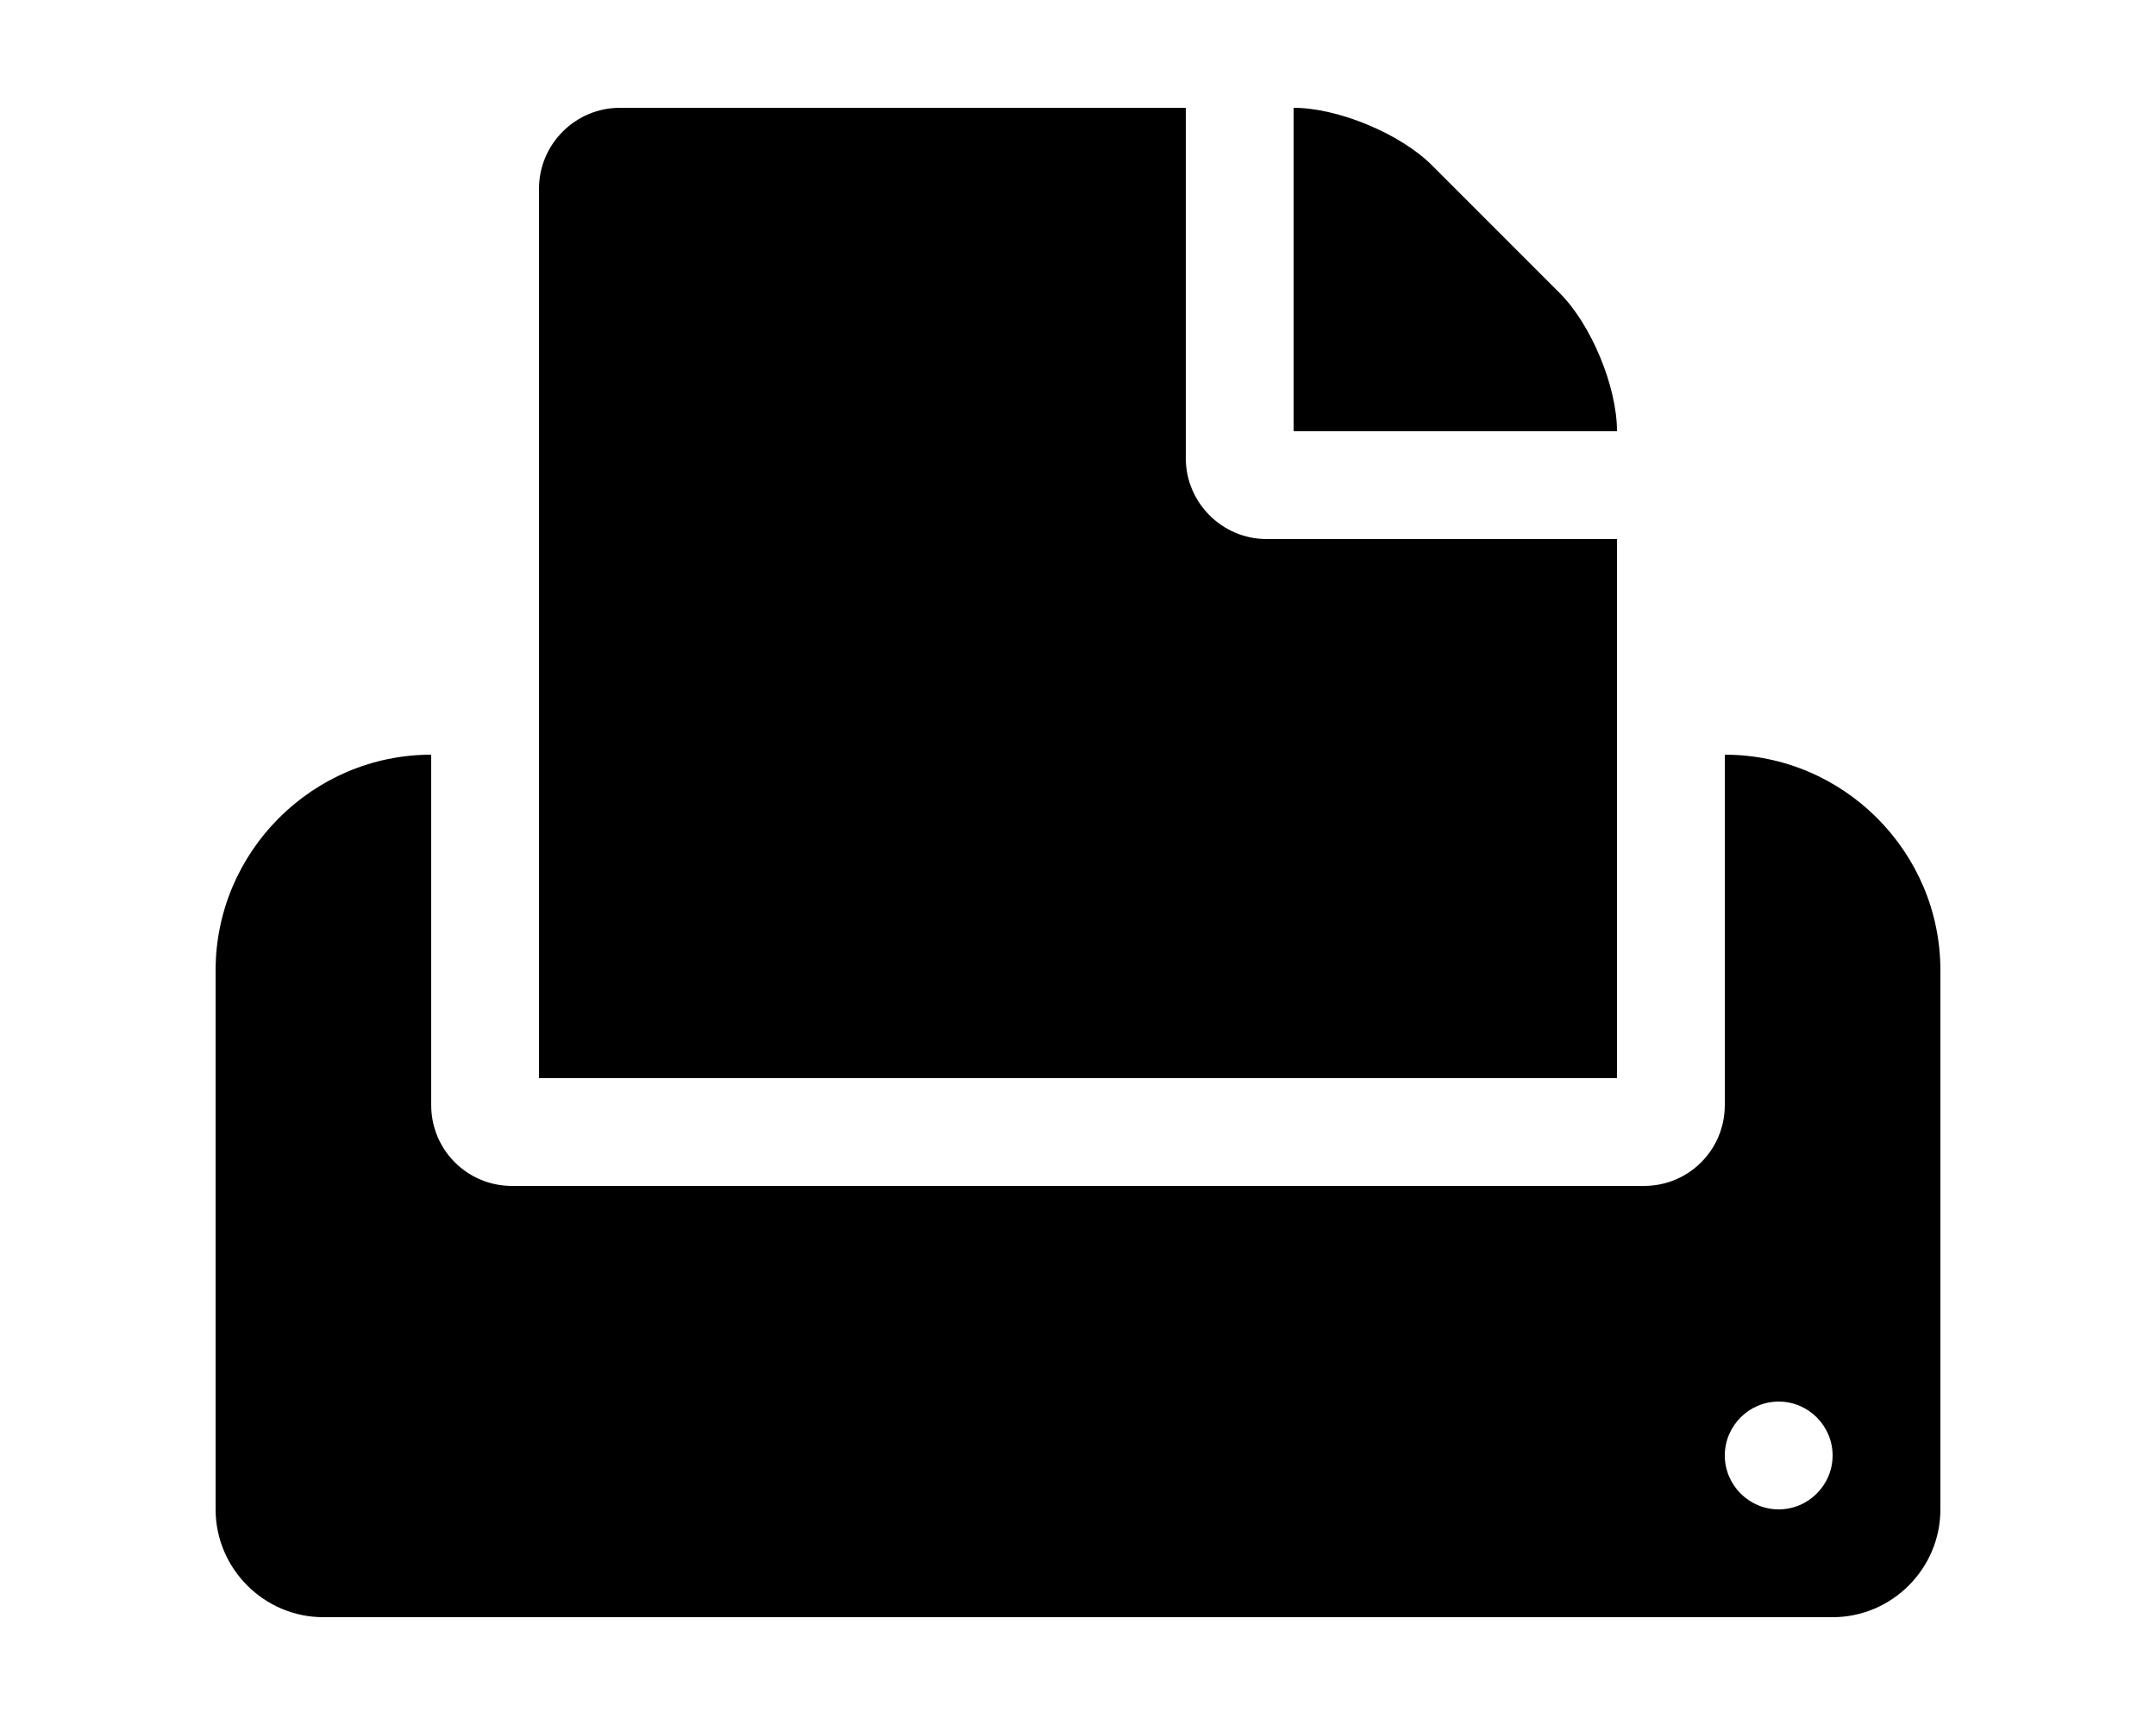
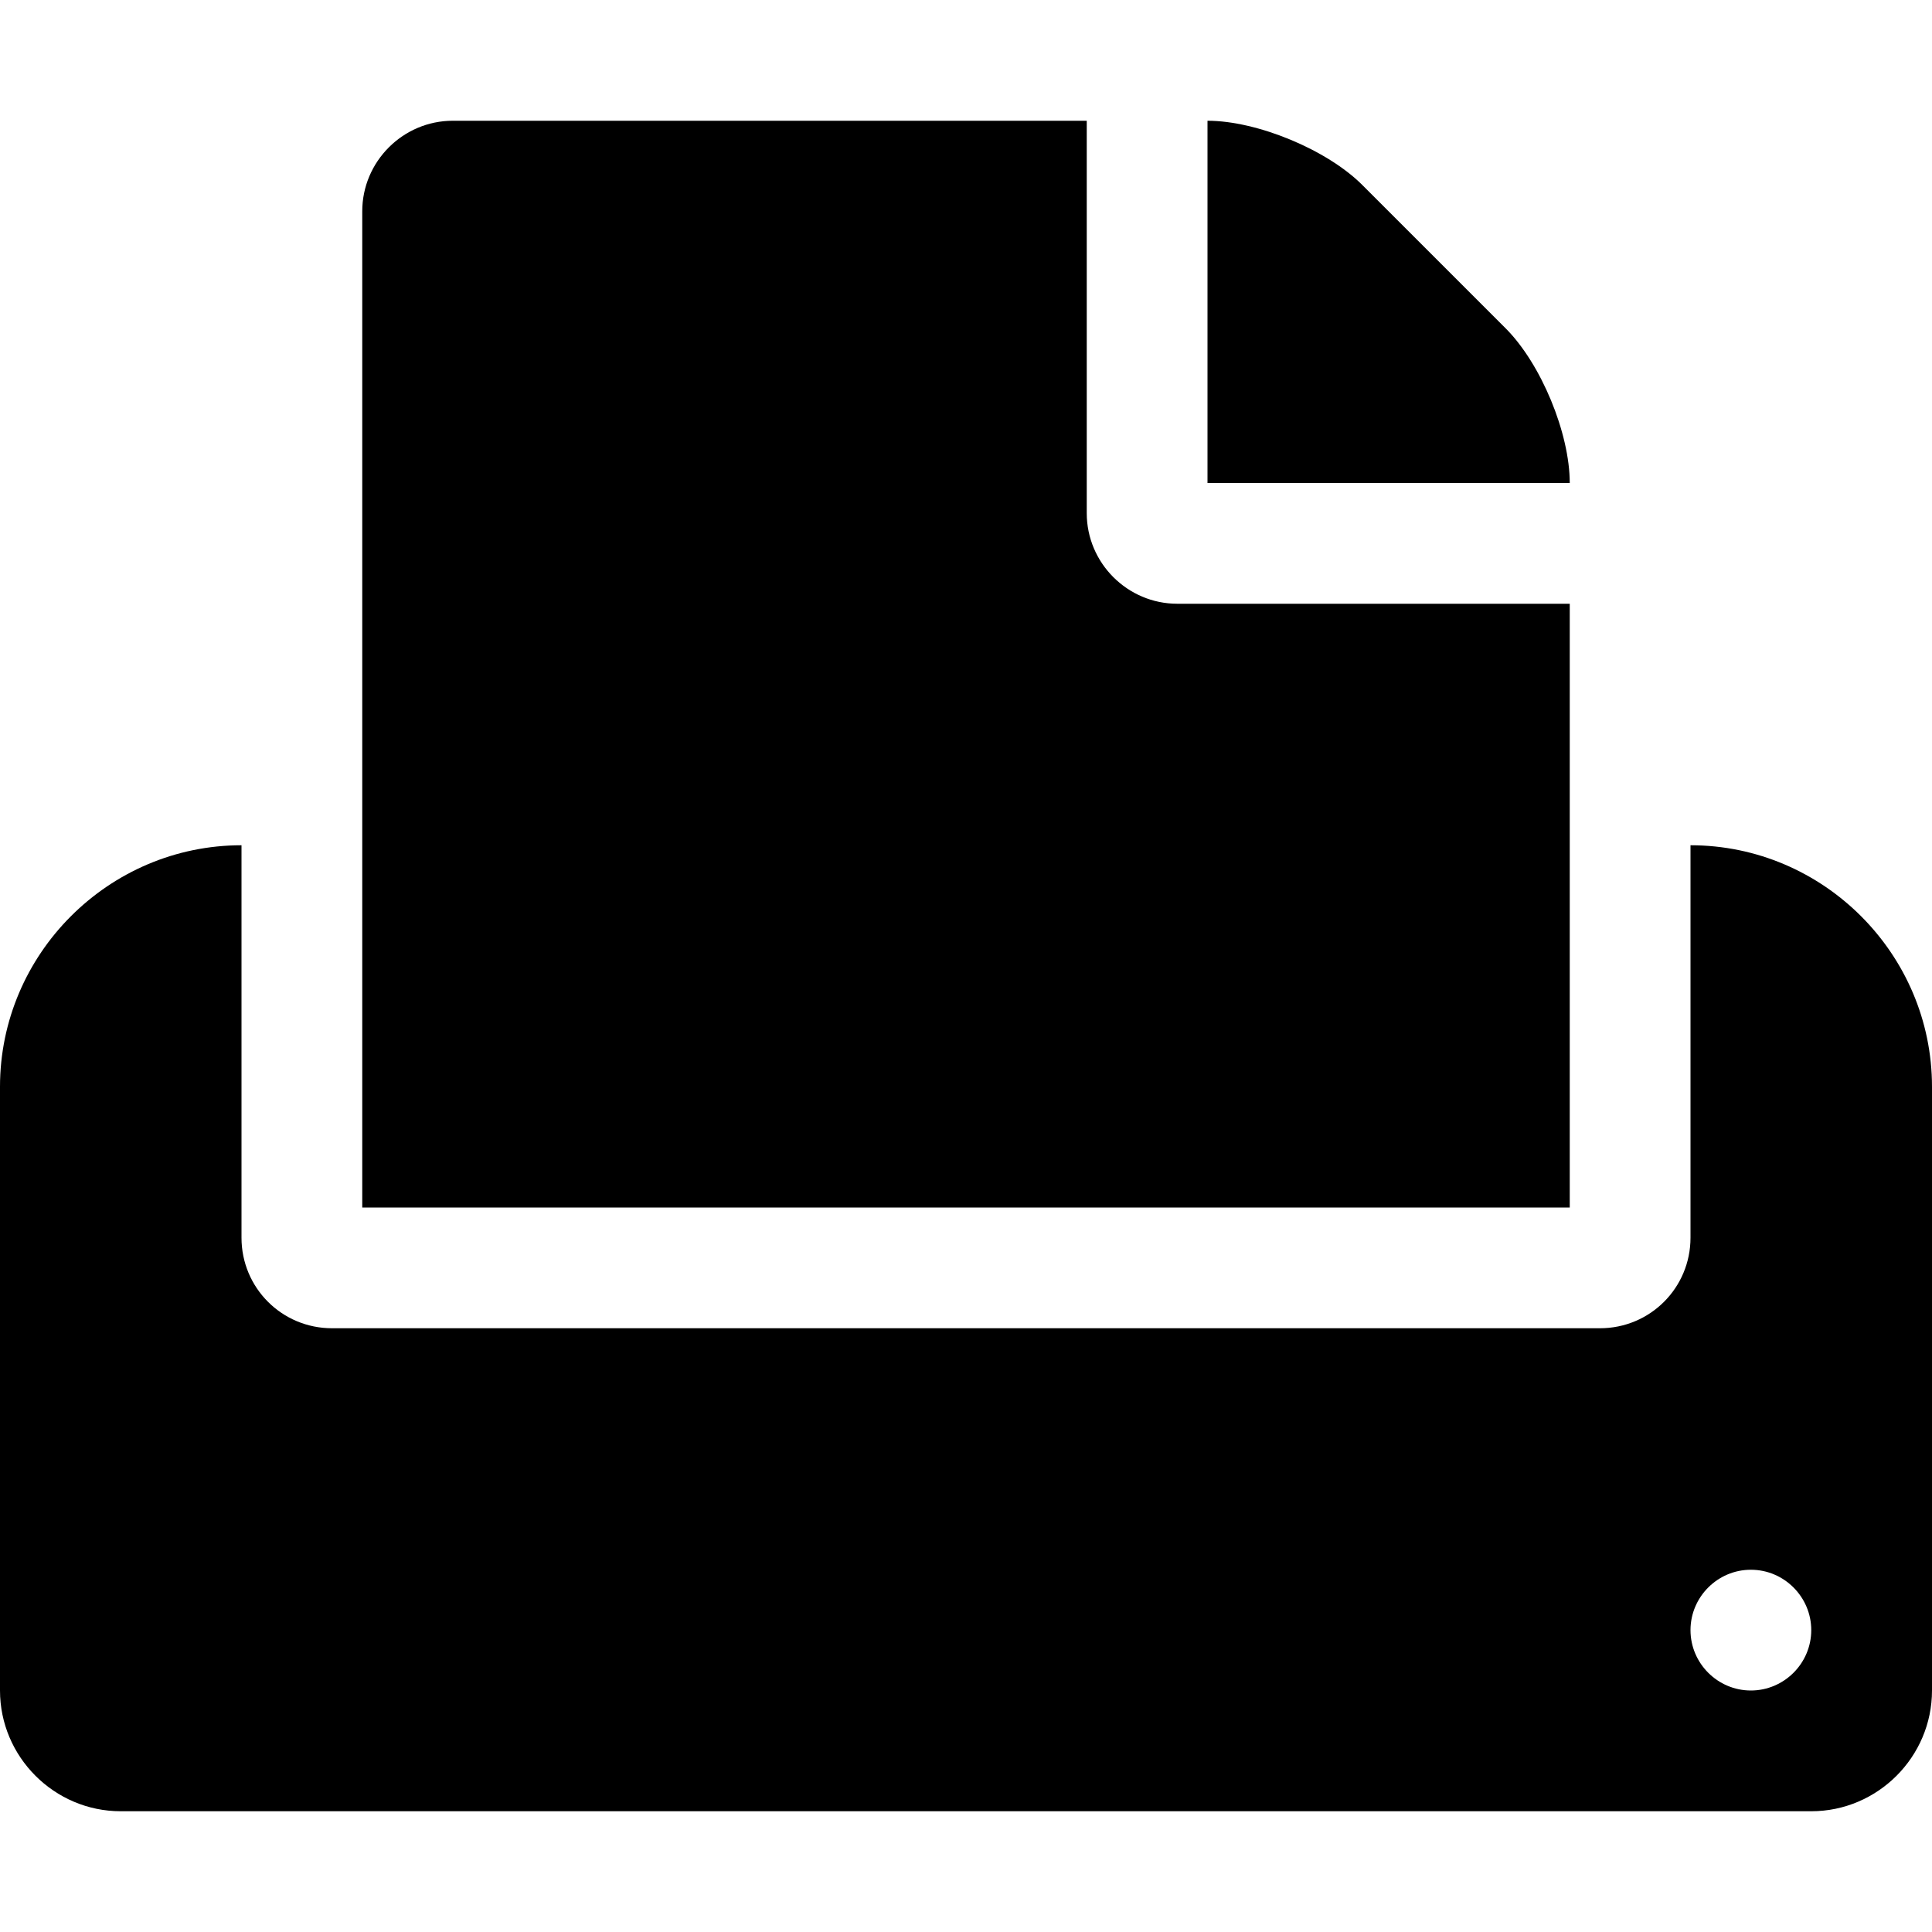
- <svg xmlns="http://www.w3.org/2000/svg" width="640" height="512" viewBox="0 0 640 512">
-   <path d="M512 224v104c0 13.3-10.7 24-24 24H152c-13.3 0-24-10.7-24-24V224c-35.2 0-64 28.8-64 64v160c0 17.6 14.4 32 32 32h448c17.6 0 32-14.4 32-32V288c0-35.2-28.8-64-64-64zm16 224c-8.8 0-16-7.2-16-16s7.2-16 16-16 16 7.2 16 16-7.2 16-16 16zM384 128h96c0-13.2-7.6-31.6-17-41l-38-38c-9.3-9.3-27.8-17-41-17v96z" />
-   <path d="M376 160c-13.2 0-24-10.8-24-24V32H184c-13.2 0-24 10.8-24 24v264h320V160H376z" />
+ <svg xmlns="http://www.w3.org/2000/svg" viewBox="0 0 512 512">
+   <style>.st0{fill:none}</style>
+   <path d="M448 224v104c0 13.3-10.7 24-24 24H88c-13.3 0-24-10.7-24-24V224c-35.2 0-64 28.8-64 64v160c0 17.6 14.4 32 32 32h448c17.6 0 32-14.4 32-32V288c0-35.2-28.8-64-64-64zm16 224c-8.8 0-16-7.2-16-16s7.2-16 16-16 16 7.2 16 16-7.2 16-16 16zM320 128h96c0-13.2-7.6-31.6-17-41l-38-38c-9.3-9.3-27.8-17-41-17v96z" />
+   <path d="M312 160c-13.2 0-24-10.8-24-24V32H120c-13.2 0-24 10.8-24 24v264h320V160H312z" />
</svg>
